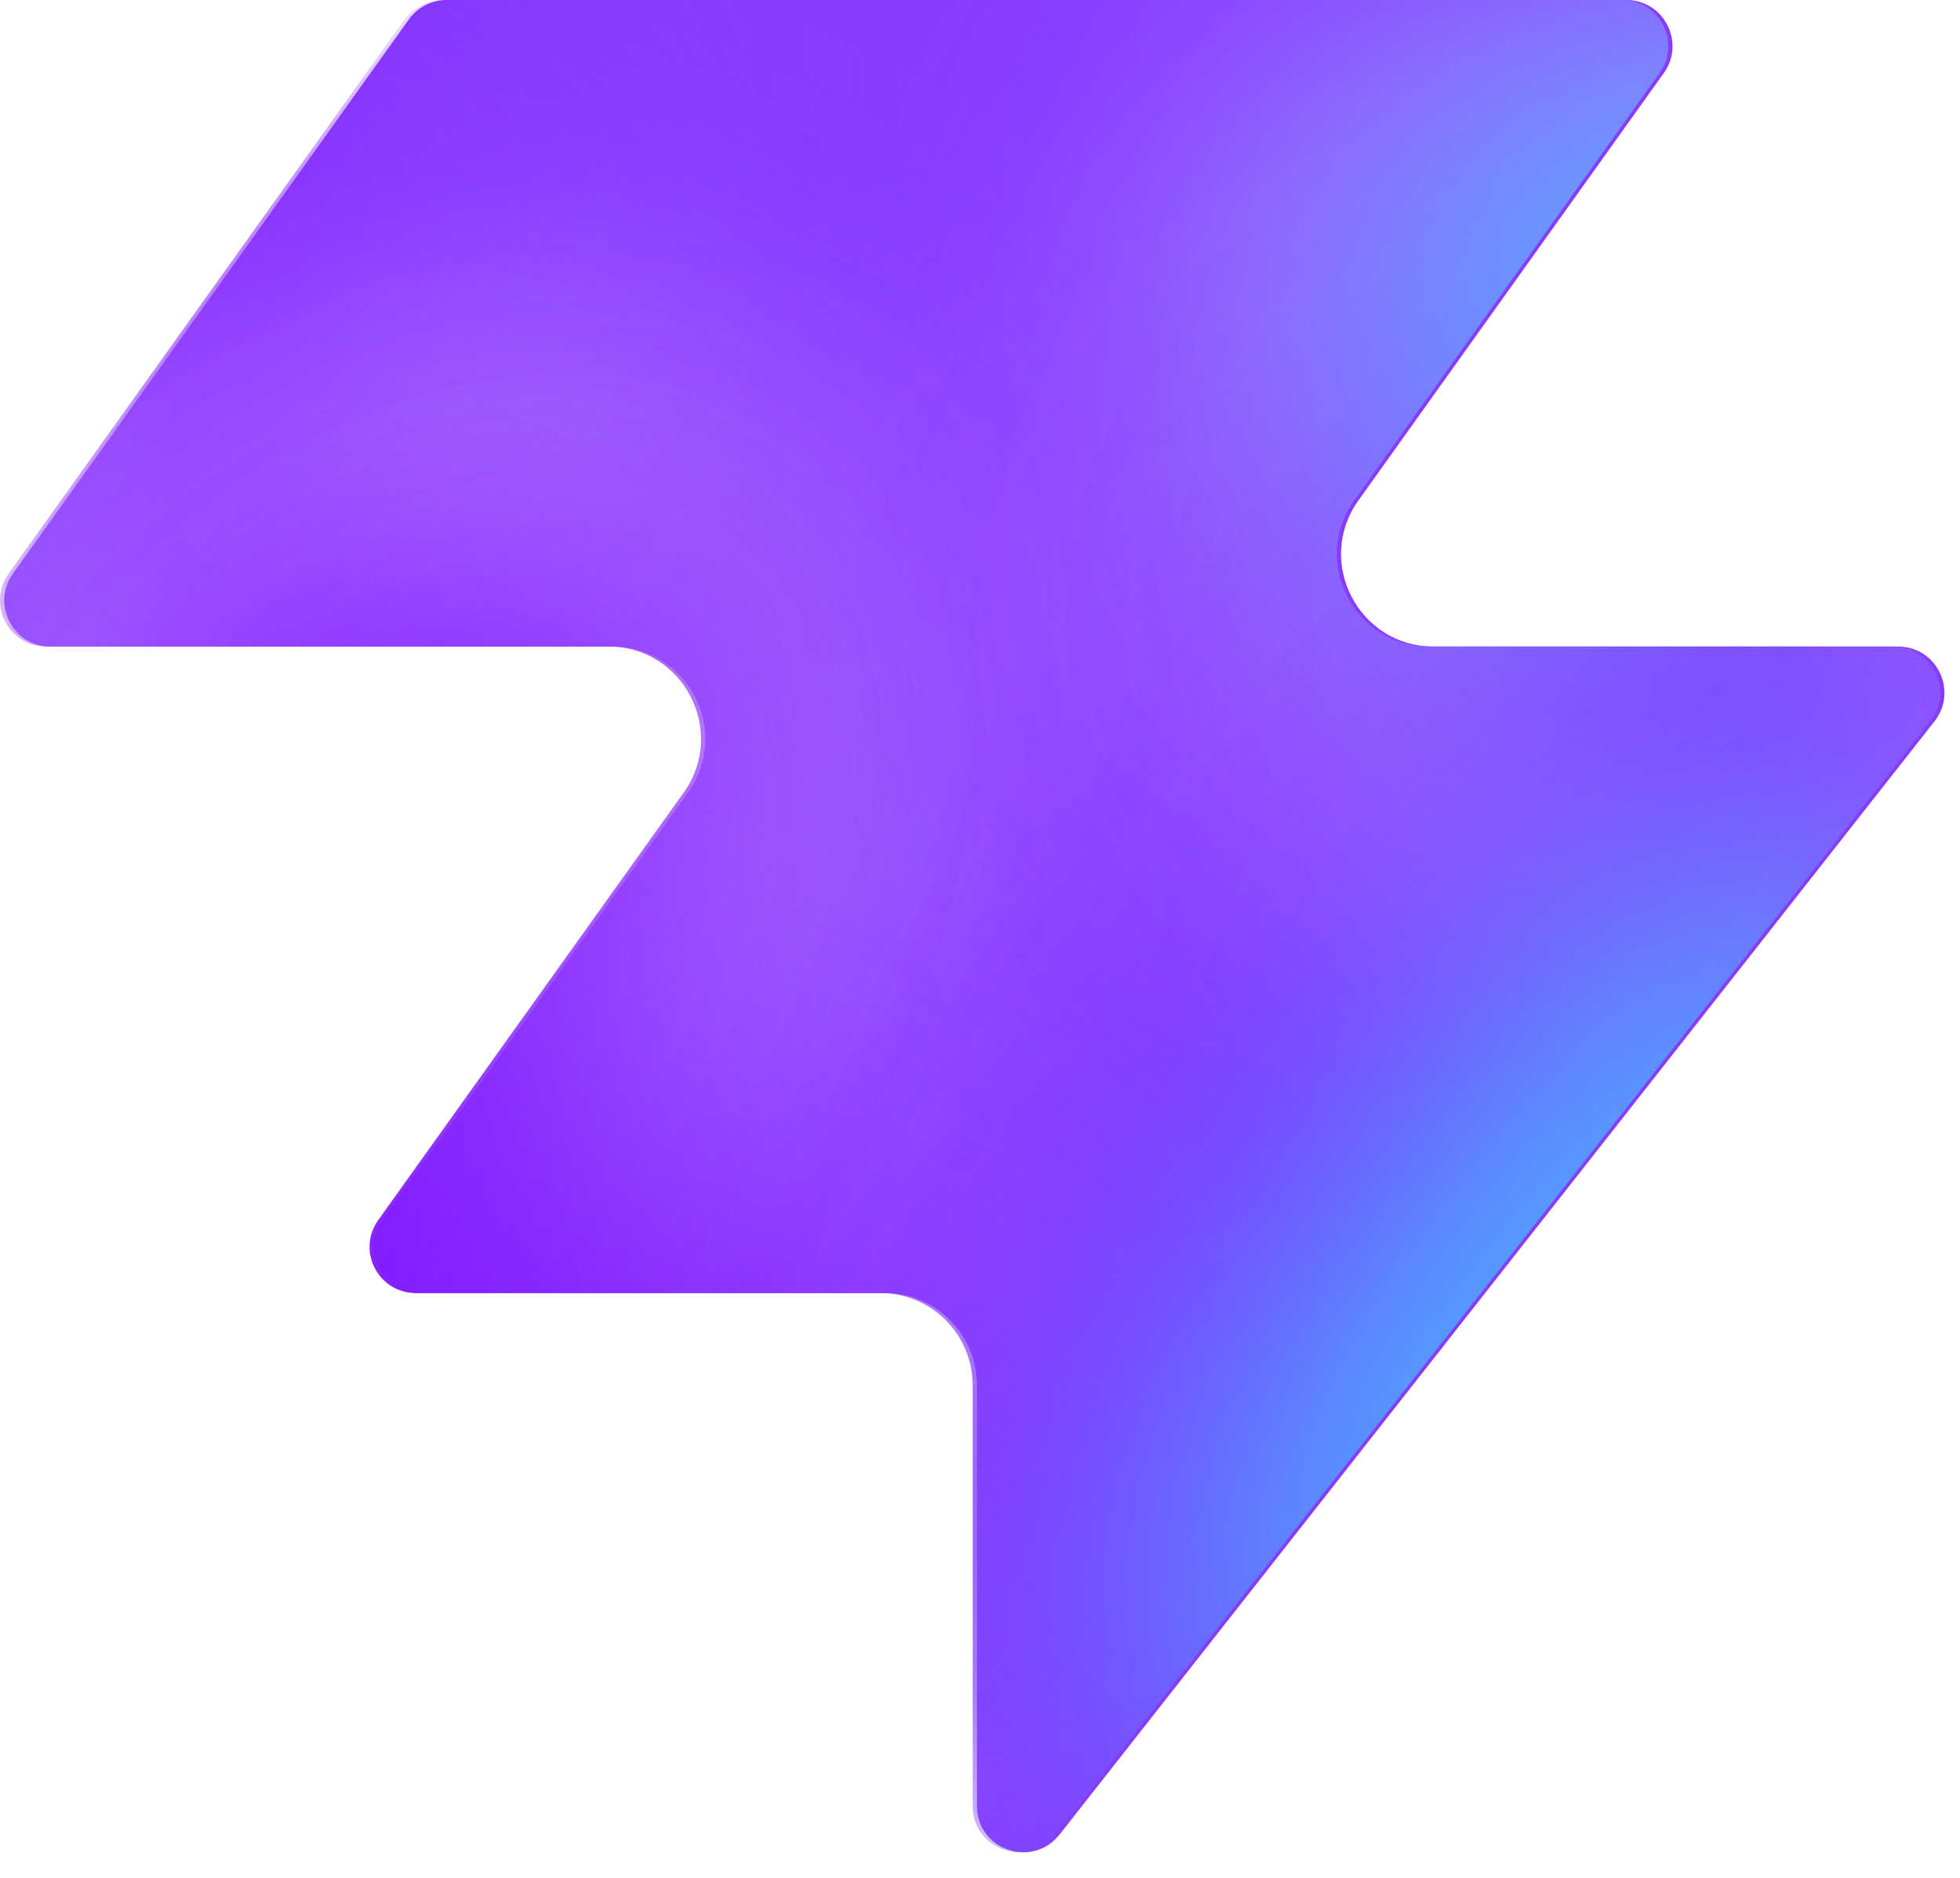
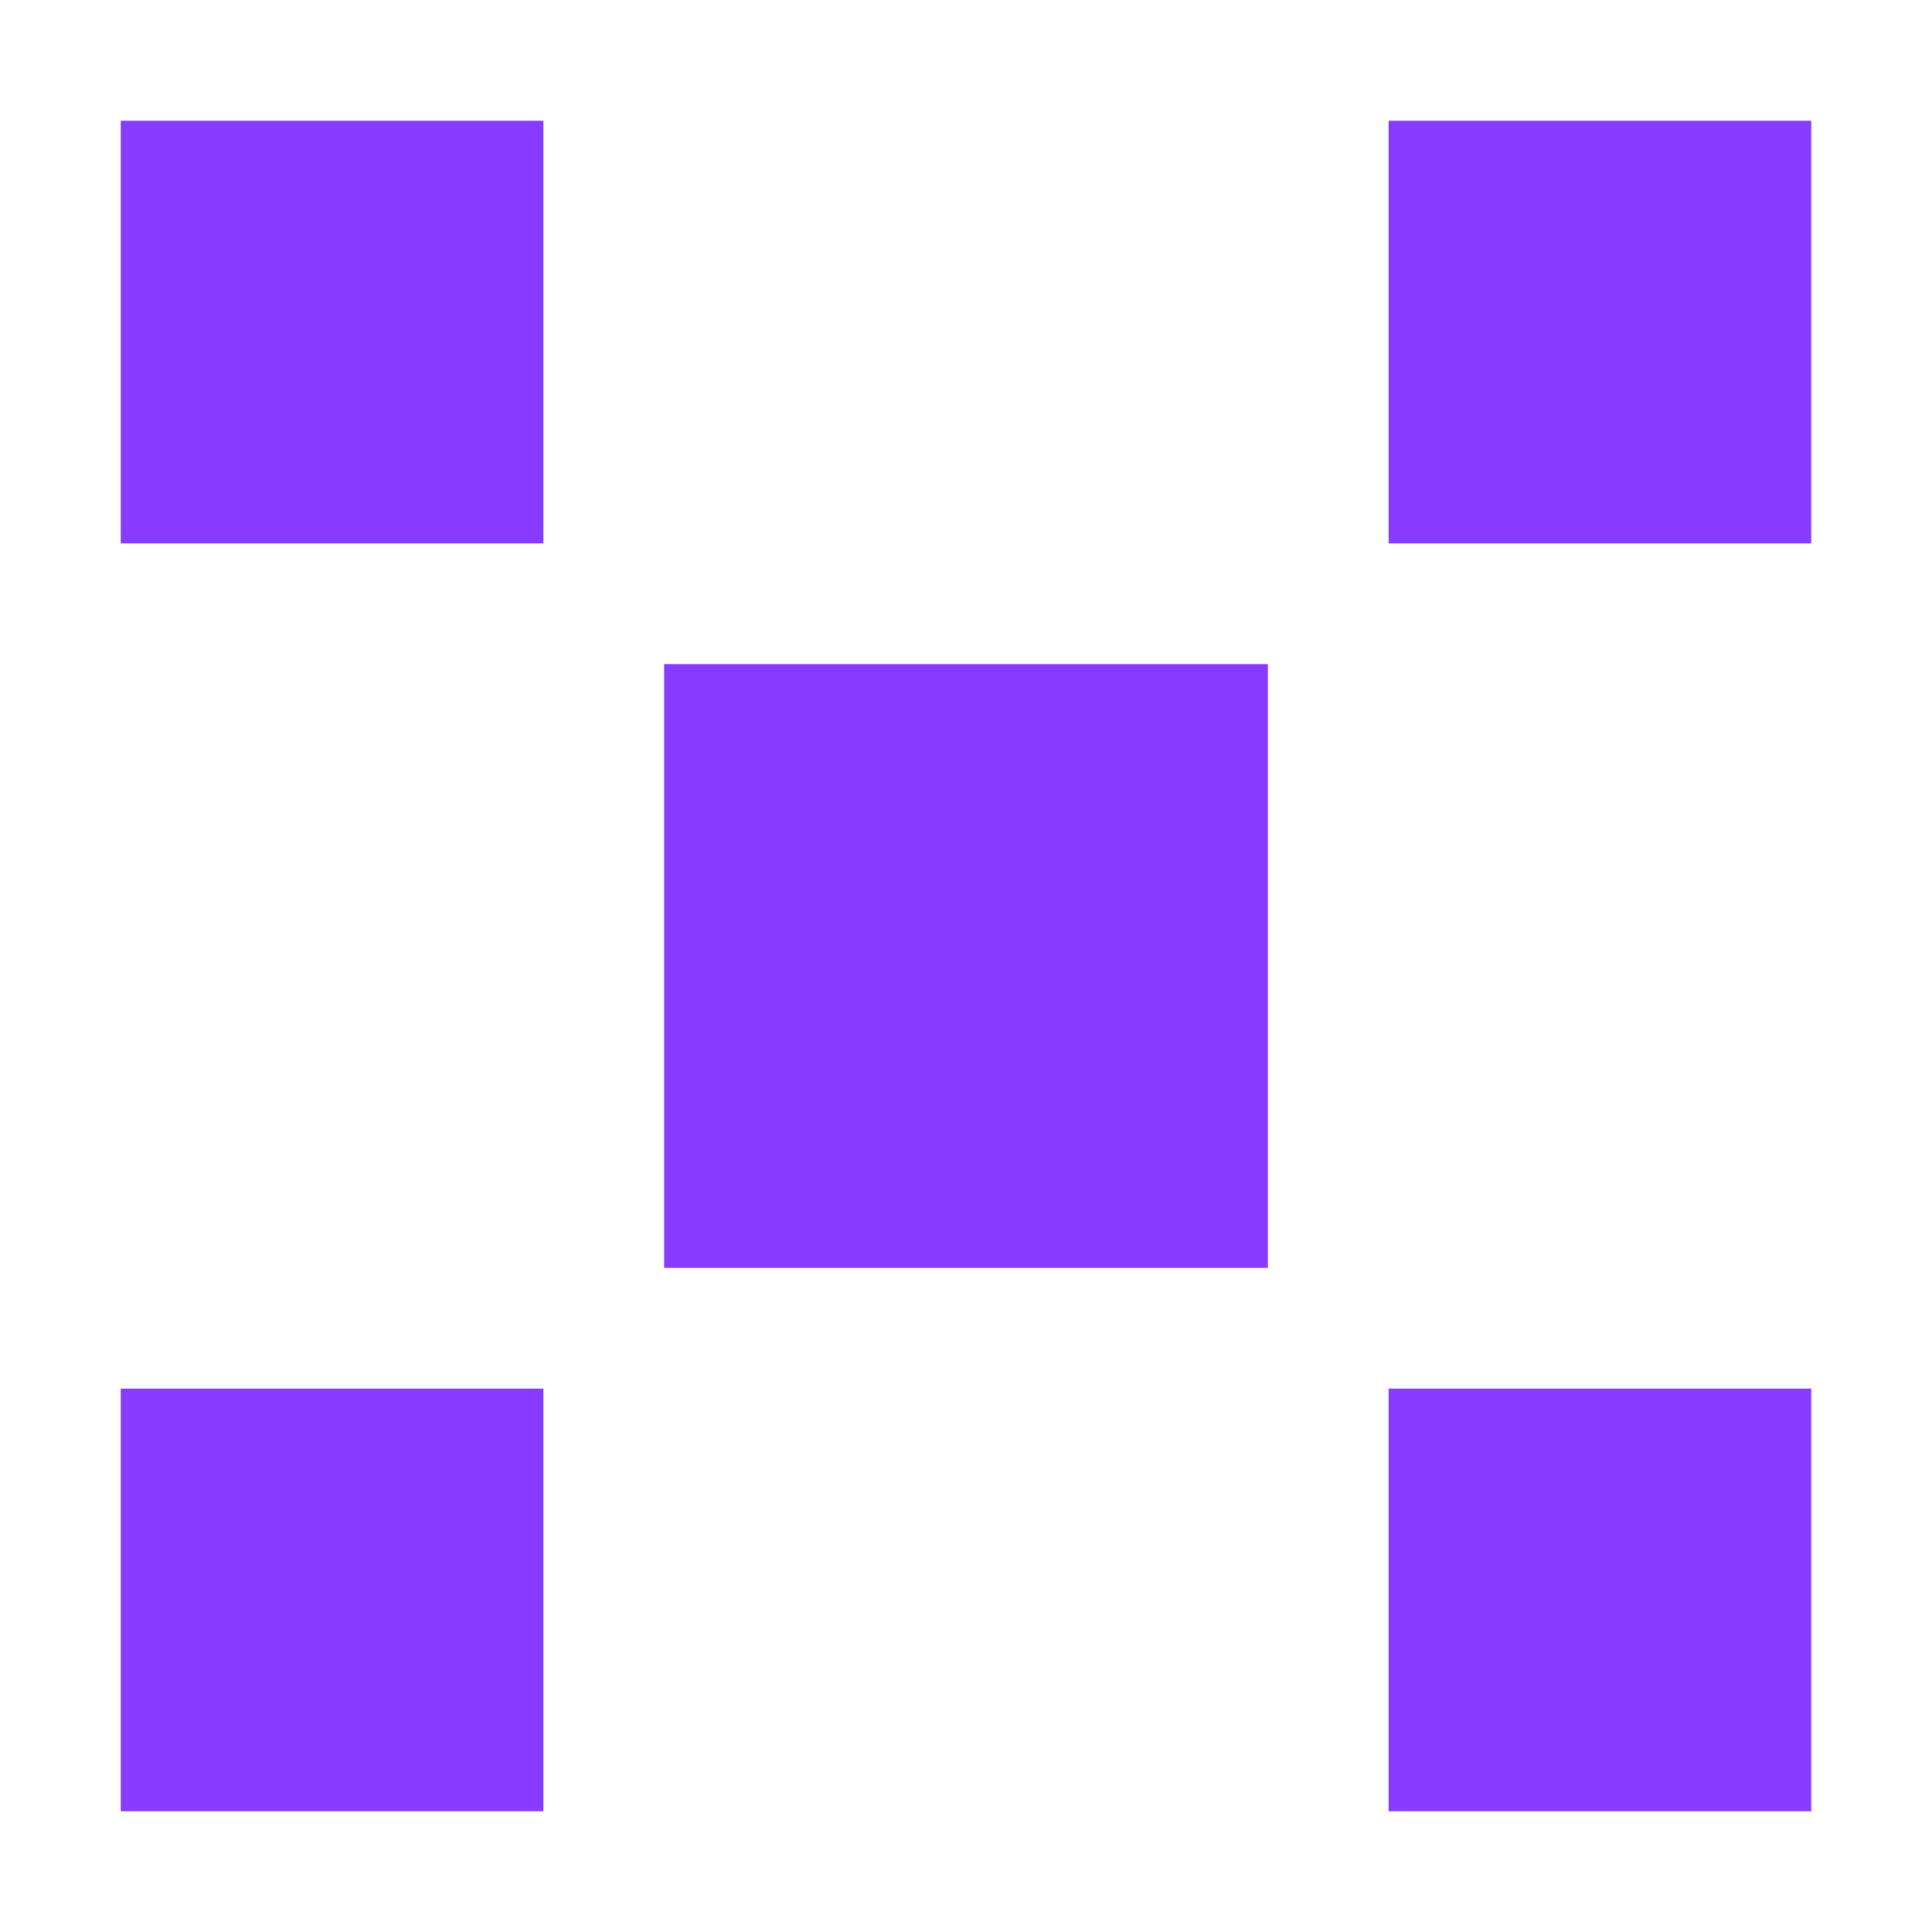
- <svg xmlns="http://www.w3.org/2000/svg" width="48" height="46" fill="none" viewBox="0 0 48 46">
-   <path fill="#863bff" d="M25.946 44.938c-.664.845-2.021.375-2.021-.698V33.937a2.26 2.26 0 0 0-2.262-2.262H10.287c-.92 0-1.456-1.04-.92-1.788l7.48-10.471c1.07-1.497 0-3.578-1.842-3.578H1.237c-.92 0-1.456-1.04-.92-1.788L10.013.474c.214-.297.556-.474.92-.474h28.894c.92 0 1.456 1.04.92 1.788l-7.48 10.471c-1.07 1.498 0 3.579 1.842 3.579h11.377c.943 0 1.473 1.088.89 1.83L25.947 44.94z" style="fill:#863bff;fill:color(display-p3 .525 .23 1);fill-opacity:1" />
-   <mask id="a" width="48" height="46" x="0" y="0" maskUnits="userSpaceOnUse" style="mask-type:alpha">
-     <path fill="#000" d="M25.842 44.938c-.664.844-2.021.375-2.021-.698V33.937a2.26 2.26 0 0 0-2.262-2.262H10.183c-.92 0-1.456-1.04-.92-1.788l7.48-10.471c1.07-1.498 0-3.579-1.842-3.579H1.133c-.92 0-1.456-1.04-.92-1.787L9.91.473c.214-.297.556-.474.92-.474h28.894c.92 0 1.456 1.04.92 1.788l-7.48 10.471c-1.07 1.498 0 3.578 1.842 3.578h11.377c.943 0 1.473 1.088.89 1.832L25.843 44.94z" style="fill:#000;fill-opacity:1" />
-   </mask>
-   <g mask="url(#a)">
-     <g filter="url(#b)">
-       <ellipse cx="5.508" cy="14.704" fill="#ede6ff" rx="5.508" ry="14.704" style="fill:#ede6ff;fill:color(display-p3 .927 .903 1);fill-opacity:1" transform="matrix(.00324 1 1 -.00324 -4.47 31.516)" />
-     </g>
-     <g filter="url(#c)">
-       <ellipse cx="10.399" cy="29.851" fill="#ede6ff" rx="10.399" ry="29.851" style="fill:#ede6ff;fill:color(display-p3 .927 .903 1);fill-opacity:1" transform="matrix(.00324 1 1 -.00324 -39.328 7.883)" />
-     </g>
-     <g filter="url(#d)">
-       <ellipse cx="5.508" cy="30.487" fill="#7e14ff" rx="5.508" ry="30.487" style="fill:#7e14ff;fill:color(display-p3 .492 .077 1);fill-opacity:1" transform="rotate(89.814 -25.913 -14.639)scale(1 -1)" />
-     </g>
-     <g filter="url(#e)">
-       <ellipse cx="5.508" cy="30.599" fill="#7e14ff" rx="5.508" ry="30.599" style="fill:#7e14ff;fill:color(display-p3 .492 .077 1);fill-opacity:1" transform="rotate(89.814 -32.644 -3.334)scale(1 -1)" />
-     </g>
-     <g filter="url(#f)">
-       <ellipse cx="5.508" cy="30.599" fill="#7e14ff" rx="5.508" ry="30.599" style="fill:#7e14ff;fill:color(display-p3 .492 .077 1);fill-opacity:1" transform="matrix(.00324 1 1 -.00324 -34.34 30.47)" />
-     </g>
-     <g filter="url(#g)">
-       <ellipse cx="14.072" cy="22.078" fill="#ede6ff" rx="14.072" ry="22.078" style="fill:#ede6ff;fill:color(display-p3 .927 .903 1);fill-opacity:1" transform="rotate(93.35 24.506 48.493)scale(-1 1)" />
-     </g>
-     <g filter="url(#h)">
-       <ellipse cx="3.47" cy="21.501" fill="#7e14ff" rx="3.47" ry="21.501" style="fill:#7e14ff;fill:color(display-p3 .492 .077 1);fill-opacity:1" transform="rotate(89.009 28.708 47.59)scale(-1 1)" />
-     </g>
-     <g filter="url(#i)">
-       <ellipse cx="3.47" cy="21.501" fill="#7e14ff" rx="3.47" ry="21.501" style="fill:#7e14ff;fill:color(display-p3 .492 .077 1);fill-opacity:1" transform="rotate(89.009 28.708 47.59)scale(-1 1)" />
-     </g>
-     <g filter="url(#j)">
-       <ellipse cx=".387" cy="8.972" fill="#7e14ff" rx="4.407" ry="29.108" style="fill:#7e14ff;fill:color(display-p3 .492 .077 1);fill-opacity:1" transform="rotate(39.51 .387 8.972)" />
-     </g>
-     <g filter="url(#k)">
-       <ellipse cx="47.523" cy="-6.092" fill="#7e14ff" rx="4.407" ry="29.108" style="fill:#7e14ff;fill:color(display-p3 .492 .077 1);fill-opacity:1" transform="rotate(37.892 47.523 -6.092)" />
-     </g>
-     <g filter="url(#l)">
-       <ellipse cx="41.412" cy="6.333" fill="#47bfff" rx="5.971" ry="9.665" style="fill:#47bfff;fill:color(display-p3 .28 .748 1);fill-opacity:1" transform="rotate(37.892 41.412 6.333)" />
-     </g>
-     <g filter="url(#m)">
-       <ellipse cx="-1.879" cy="38.332" fill="#7e14ff" rx="4.407" ry="29.108" style="fill:#7e14ff;fill:color(display-p3 .492 .077 1);fill-opacity:1" transform="rotate(37.892 -1.88 38.332)" />
-     </g>
-     <g filter="url(#n)">
-       <ellipse cx="-1.879" cy="38.332" fill="#7e14ff" rx="4.407" ry="29.108" style="fill:#7e14ff;fill:color(display-p3 .492 .077 1);fill-opacity:1" transform="rotate(37.892 -1.88 38.332)" />
-     </g>
-     <g filter="url(#o)">
-       <ellipse cx="35.651" cy="29.907" fill="#7e14ff" rx="4.407" ry="29.108" style="fill:#7e14ff;fill:color(display-p3 .492 .077 1);fill-opacity:1" transform="rotate(37.892 35.651 29.907)" />
-     </g>
-     <g filter="url(#p)">
-       <ellipse cx="38.418" cy="32.4" fill="#47bfff" rx="5.971" ry="15.297" style="fill:#47bfff;fill:color(display-p3 .28 .748 1);fill-opacity:1" transform="rotate(37.892 38.418 32.4)" />
-     </g>
+ <svg xmlns="http://www.w3.org/2000/svg" viewBox="0 0 32 32" width="32" height="32">
+   <g fill="#863bff">
+     <rect x="2" y="2" width="7" height="7" />
+     <rect x="23" y="2" width="7" height="7" />
+     <rect x="2" y="23" width="7" height="7" />
+     <rect x="23" y="23" width="7" height="7" />
+     <rect x="11" y="11" width="10" height="10" />
  </g>
-   <defs>
-     <filter id="b" width="60.045" height="41.654" x="-19.77" y="16.149" color-interpolation-filters="sRGB" filterUnits="userSpaceOnUse">
-       <feFlood flood-opacity="0" result="BackgroundImageFix" />
-       <feBlend in="SourceGraphic" in2="BackgroundImageFix" result="shape" />
-       <feGaussianBlur result="effect1_foregroundBlur_2002_17158" stdDeviation="7.659" />
-     </filter>
-     <filter id="c" width="90.34" height="51.437" x="-54.613" y="-7.533" color-interpolation-filters="sRGB" filterUnits="userSpaceOnUse">
-       <feFlood flood-opacity="0" result="BackgroundImageFix" />
-       <feBlend in="SourceGraphic" in2="BackgroundImageFix" result="shape" />
-       <feGaussianBlur result="effect1_foregroundBlur_2002_17158" stdDeviation="7.659" />
-     </filter>
-     <filter id="d" width="79.355" height="29.4" x="-49.64" y="2.03" color-interpolation-filters="sRGB" filterUnits="userSpaceOnUse">
-       <feFlood flood-opacity="0" result="BackgroundImageFix" />
-       <feBlend in="SourceGraphic" in2="BackgroundImageFix" result="shape" />
-       <feGaussianBlur result="effect1_foregroundBlur_2002_17158" stdDeviation="4.596" />
-     </filter>
-     <filter id="e" width="79.579" height="29.4" x="-45.045" y="20.029" color-interpolation-filters="sRGB" filterUnits="userSpaceOnUse">
-       <feFlood flood-opacity="0" result="BackgroundImageFix" />
-       <feBlend in="SourceGraphic" in2="BackgroundImageFix" result="shape" />
-       <feGaussianBlur result="effect1_foregroundBlur_2002_17158" stdDeviation="4.596" />
-     </filter>
-     <filter id="f" width="79.579" height="29.4" x="-43.513" y="21.178" color-interpolation-filters="sRGB" filterUnits="userSpaceOnUse">
-       <feFlood flood-opacity="0" result="BackgroundImageFix" />
-       <feBlend in="SourceGraphic" in2="BackgroundImageFix" result="shape" />
-       <feGaussianBlur result="effect1_foregroundBlur_2002_17158" stdDeviation="4.596" />
-     </filter>
-     <filter id="g" width="74.749" height="58.852" x="15.756" y="-17.901" color-interpolation-filters="sRGB" filterUnits="userSpaceOnUse">
-       <feFlood flood-opacity="0" result="BackgroundImageFix" />
-       <feBlend in="SourceGraphic" in2="BackgroundImageFix" result="shape" />
-       <feGaussianBlur result="effect1_foregroundBlur_2002_17158" stdDeviation="7.659" />
-     </filter>
-     <filter id="h" width="61.377" height="25.362" x="23.548" y="2.284" color-interpolation-filters="sRGB" filterUnits="userSpaceOnUse">
-       <feFlood flood-opacity="0" result="BackgroundImageFix" />
-       <feBlend in="SourceGraphic" in2="BackgroundImageFix" result="shape" />
-       <feGaussianBlur result="effect1_foregroundBlur_2002_17158" stdDeviation="4.596" />
-     </filter>
-     <filter id="i" width="61.377" height="25.362" x="23.548" y="2.284" color-interpolation-filters="sRGB" filterUnits="userSpaceOnUse">
-       <feFlood flood-opacity="0" result="BackgroundImageFix" />
-       <feBlend in="SourceGraphic" in2="BackgroundImageFix" result="shape" />
-       <feGaussianBlur result="effect1_foregroundBlur_2002_17158" stdDeviation="4.596" />
-     </filter>
-     <filter id="j" width="56.045" height="63.649" x="-27.636" y="-22.853" color-interpolation-filters="sRGB" filterUnits="userSpaceOnUse">
-       <feFlood flood-opacity="0" result="BackgroundImageFix" />
-       <feBlend in="SourceGraphic" in2="BackgroundImageFix" result="shape" />
-       <feGaussianBlur result="effect1_foregroundBlur_2002_17158" stdDeviation="4.596" />
-     </filter>
-     <filter id="k" width="54.814" height="64.646" x="20.116" y="-38.415" color-interpolation-filters="sRGB" filterUnits="userSpaceOnUse">
-       <feFlood flood-opacity="0" result="BackgroundImageFix" />
-       <feBlend in="SourceGraphic" in2="BackgroundImageFix" result="shape" />
-       <feGaussianBlur result="effect1_foregroundBlur_2002_17158" stdDeviation="4.596" />
-     </filter>
-     <filter id="l" width="33.541" height="35.313" x="24.641" y="-11.323" color-interpolation-filters="sRGB" filterUnits="userSpaceOnUse">
-       <feFlood flood-opacity="0" result="BackgroundImageFix" />
-       <feBlend in="SourceGraphic" in2="BackgroundImageFix" result="shape" />
-       <feGaussianBlur result="effect1_foregroundBlur_2002_17158" stdDeviation="4.596" />
-     </filter>
-     <filter id="m" width="54.814" height="64.646" x="-29.286" y="6.009" color-interpolation-filters="sRGB" filterUnits="userSpaceOnUse">
-       <feFlood flood-opacity="0" result="BackgroundImageFix" />
-       <feBlend in="SourceGraphic" in2="BackgroundImageFix" result="shape" />
-       <feGaussianBlur result="effect1_foregroundBlur_2002_17158" stdDeviation="4.596" />
-     </filter>
-     <filter id="n" width="54.814" height="64.646" x="-29.286" y="6.009" color-interpolation-filters="sRGB" filterUnits="userSpaceOnUse">
-       <feFlood flood-opacity="0" result="BackgroundImageFix" />
-       <feBlend in="SourceGraphic" in2="BackgroundImageFix" result="shape" />
-       <feGaussianBlur result="effect1_foregroundBlur_2002_17158" stdDeviation="4.596" />
-     </filter>
-     <filter id="o" width="54.814" height="64.646" x="8.244" y="-2.416" color-interpolation-filters="sRGB" filterUnits="userSpaceOnUse">
-       <feFlood flood-opacity="0" result="BackgroundImageFix" />
-       <feBlend in="SourceGraphic" in2="BackgroundImageFix" result="shape" />
-       <feGaussianBlur result="effect1_foregroundBlur_2002_17158" stdDeviation="4.596" />
-     </filter>
-     <filter id="p" width="39.409" height="43.623" x="18.713" y="10.588" color-interpolation-filters="sRGB" filterUnits="userSpaceOnUse">
-       <feFlood flood-opacity="0" result="BackgroundImageFix" />
-       <feBlend in="SourceGraphic" in2="BackgroundImageFix" result="shape" />
-       <feGaussianBlur result="effect1_foregroundBlur_2002_17158" stdDeviation="4.596" />
-     </filter>
-   </defs>
</svg>
